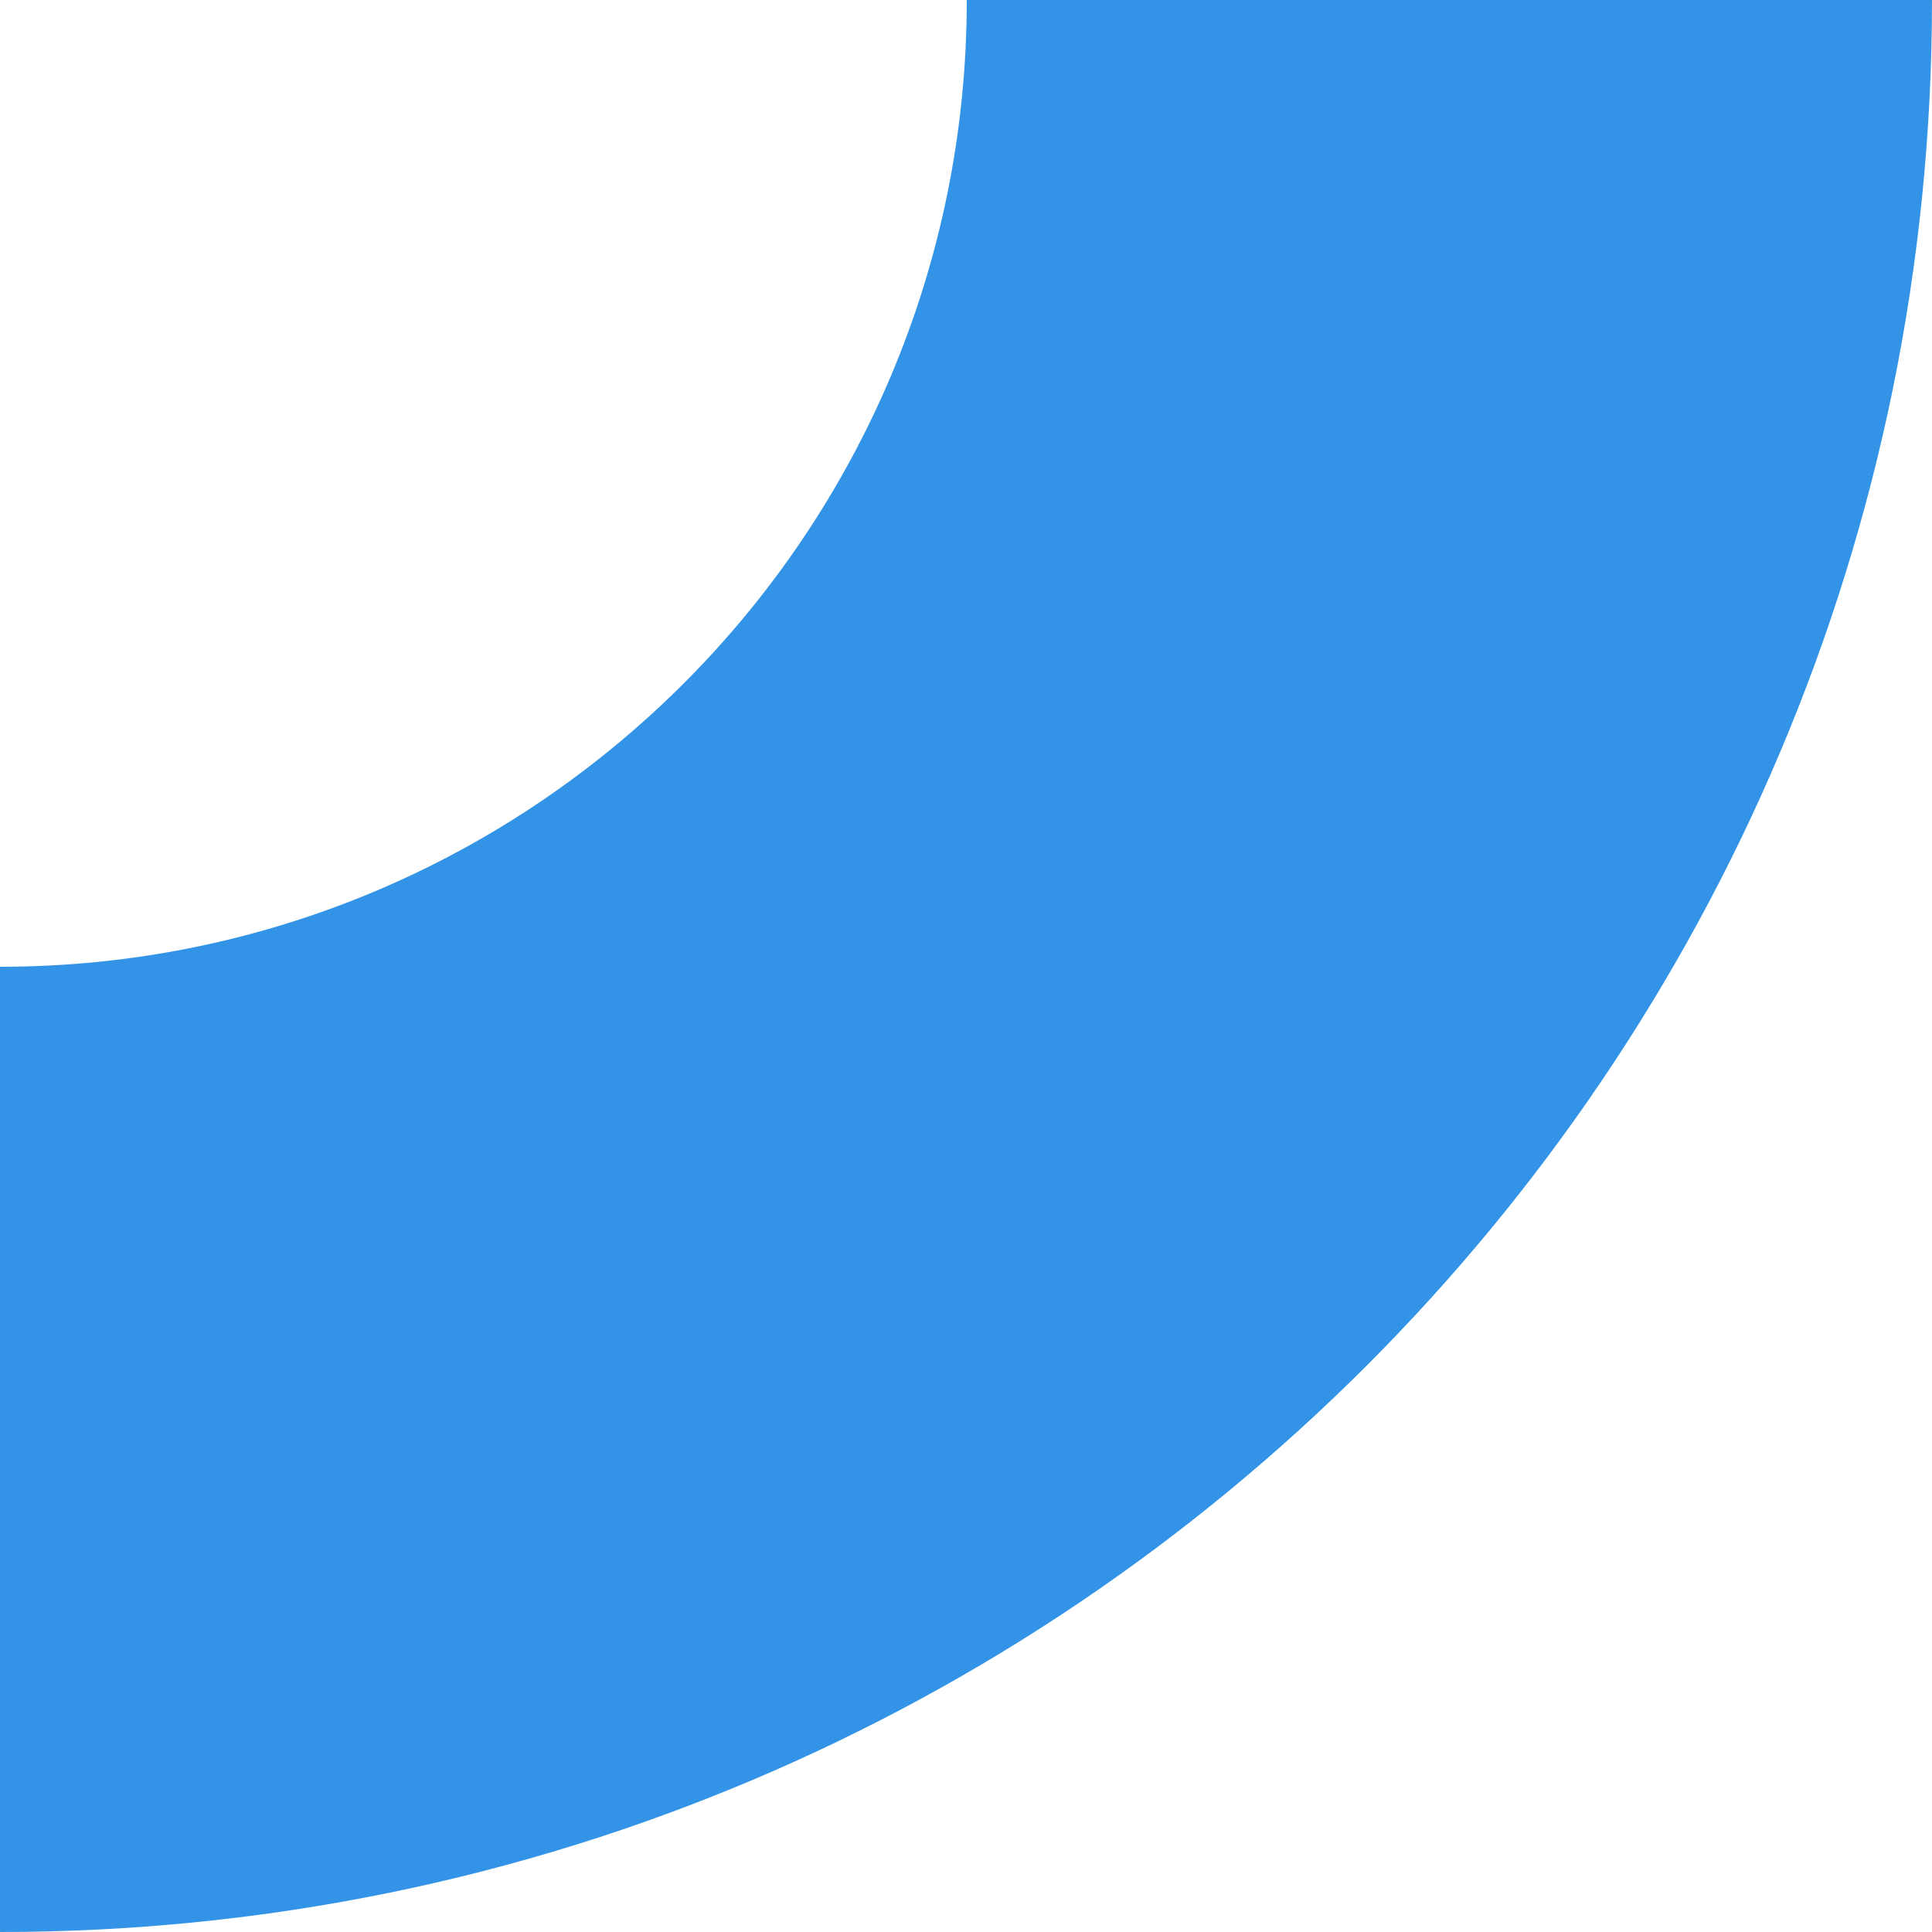
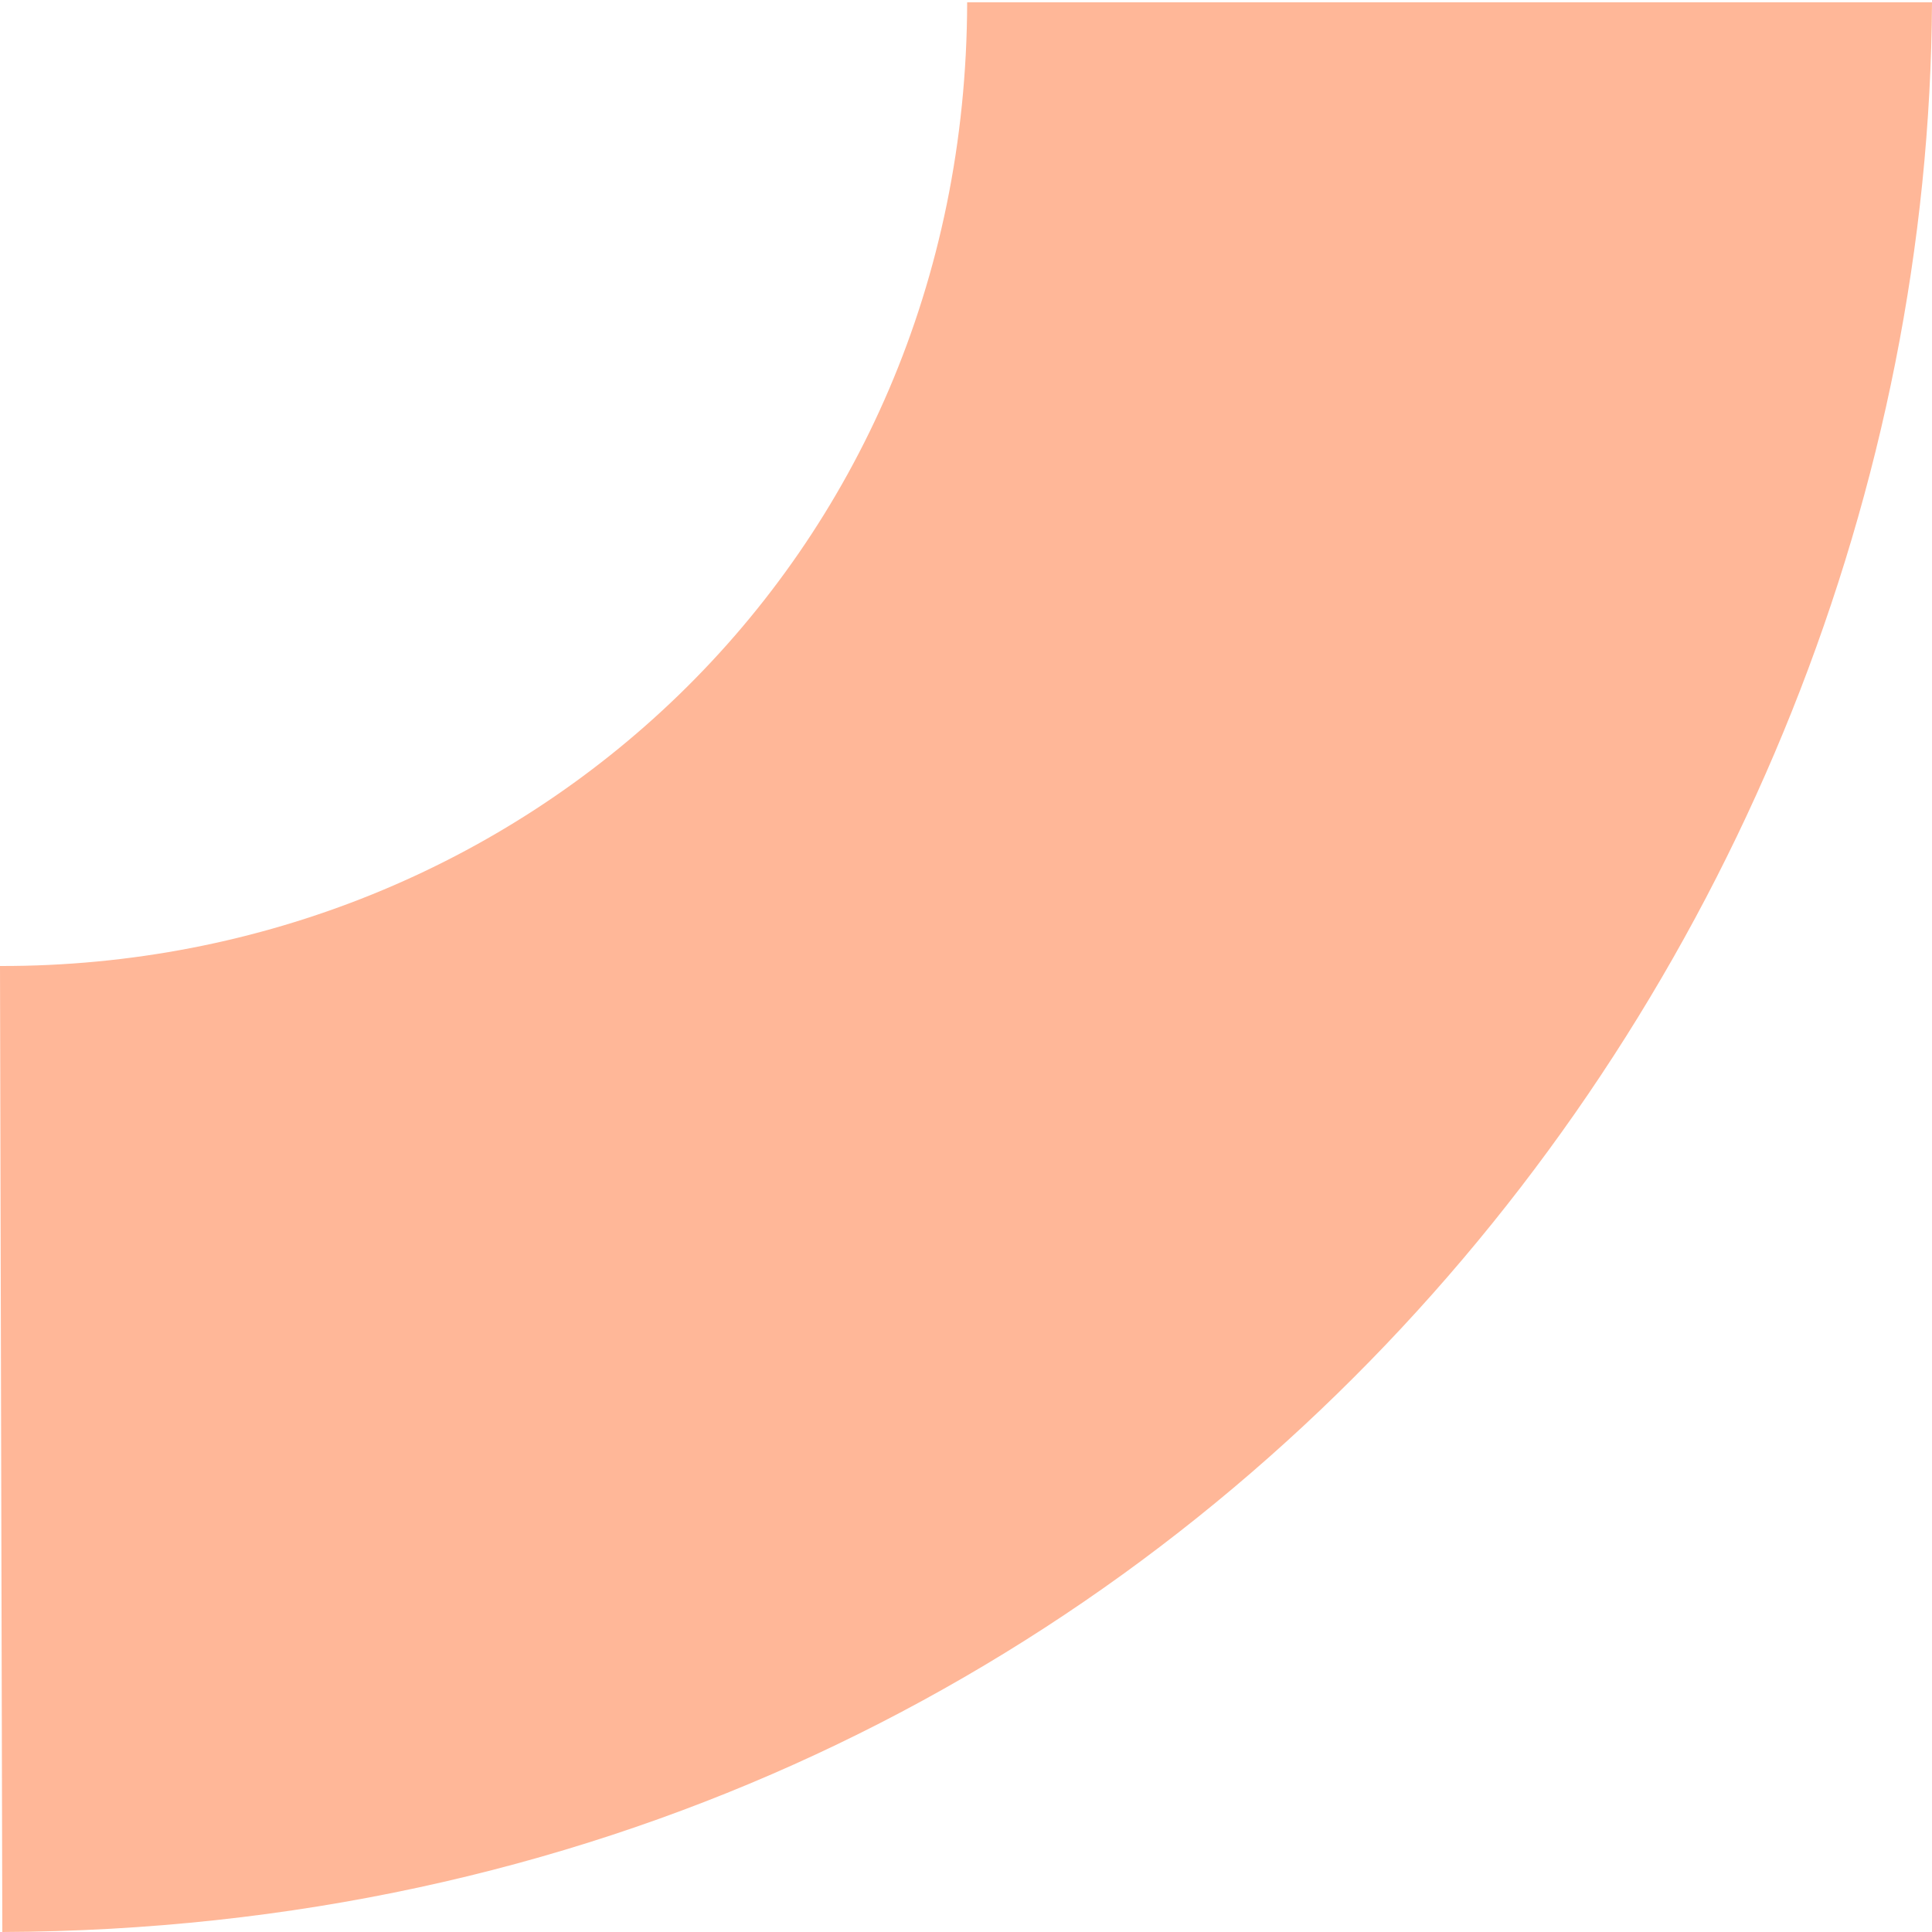
<svg xmlns="http://www.w3.org/2000/svg" width="10px" height="10px" viewBox="0 0 10 10" version="1.1">
  <defs />
  <g id="Page-1" stroke="none" stroke-width="1" fill="none" fill-rule="evenodd">
-     <g id="9" fill-rule="nonzero" fill="#3394E7">
-       <path d="M10,10 L8.8817842e-16,10 L-3.36468379e-16,0 C5.523,0 10,4.477 10,10 Z M5.004,10 C5.004,7.237 2.763,4.996 -1.68678293e-16,4.996 L4.4408921e-16,10 L5.004,10 Z" id="Combined-Shape" style="mix-blend-mode: multiply;" transform="translate(5, 5) scale(1, -1) translate(-5, -5) " />
+     <g id="9" fill="#FFB798">
+       <path d="M10,0.012 C9.973,5.019 6.033,9.975 0.012,10 L-1.71529457e-14,5 C2.709,5.006 5,2.907 5.006,0.012 L10,0.012 Z" id="Path" />
    </g>
  </g>
</svg>
